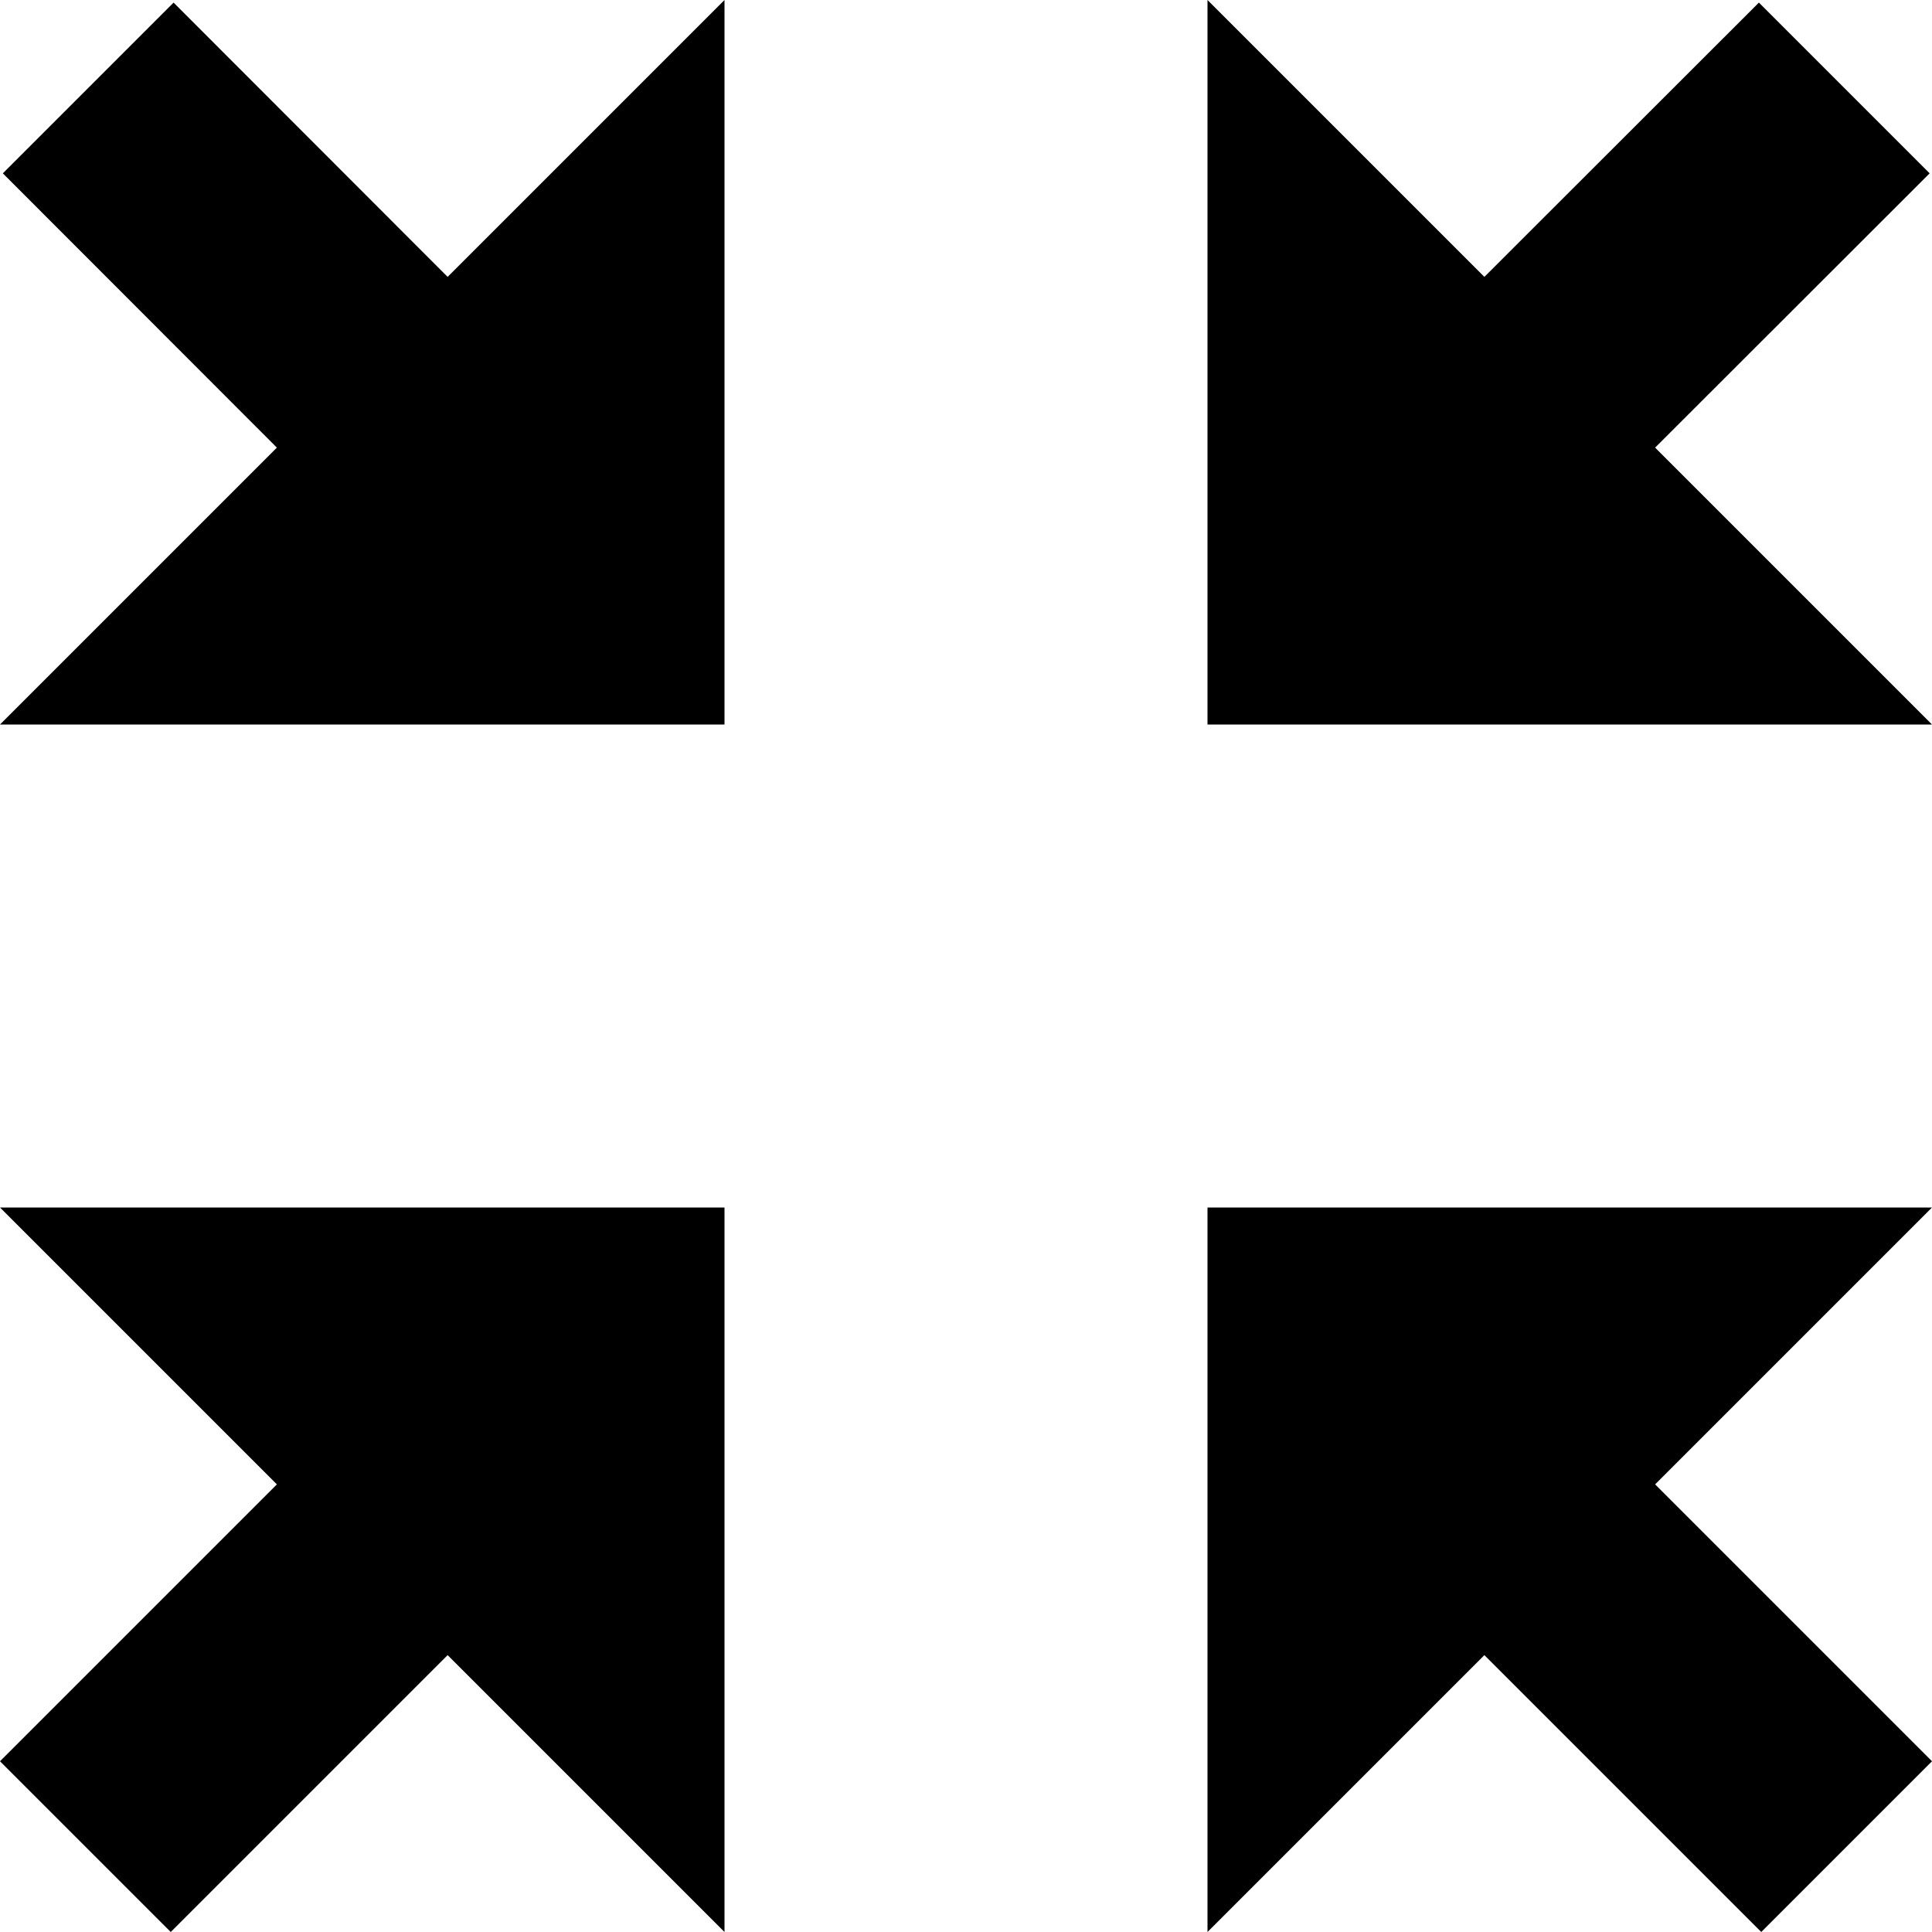
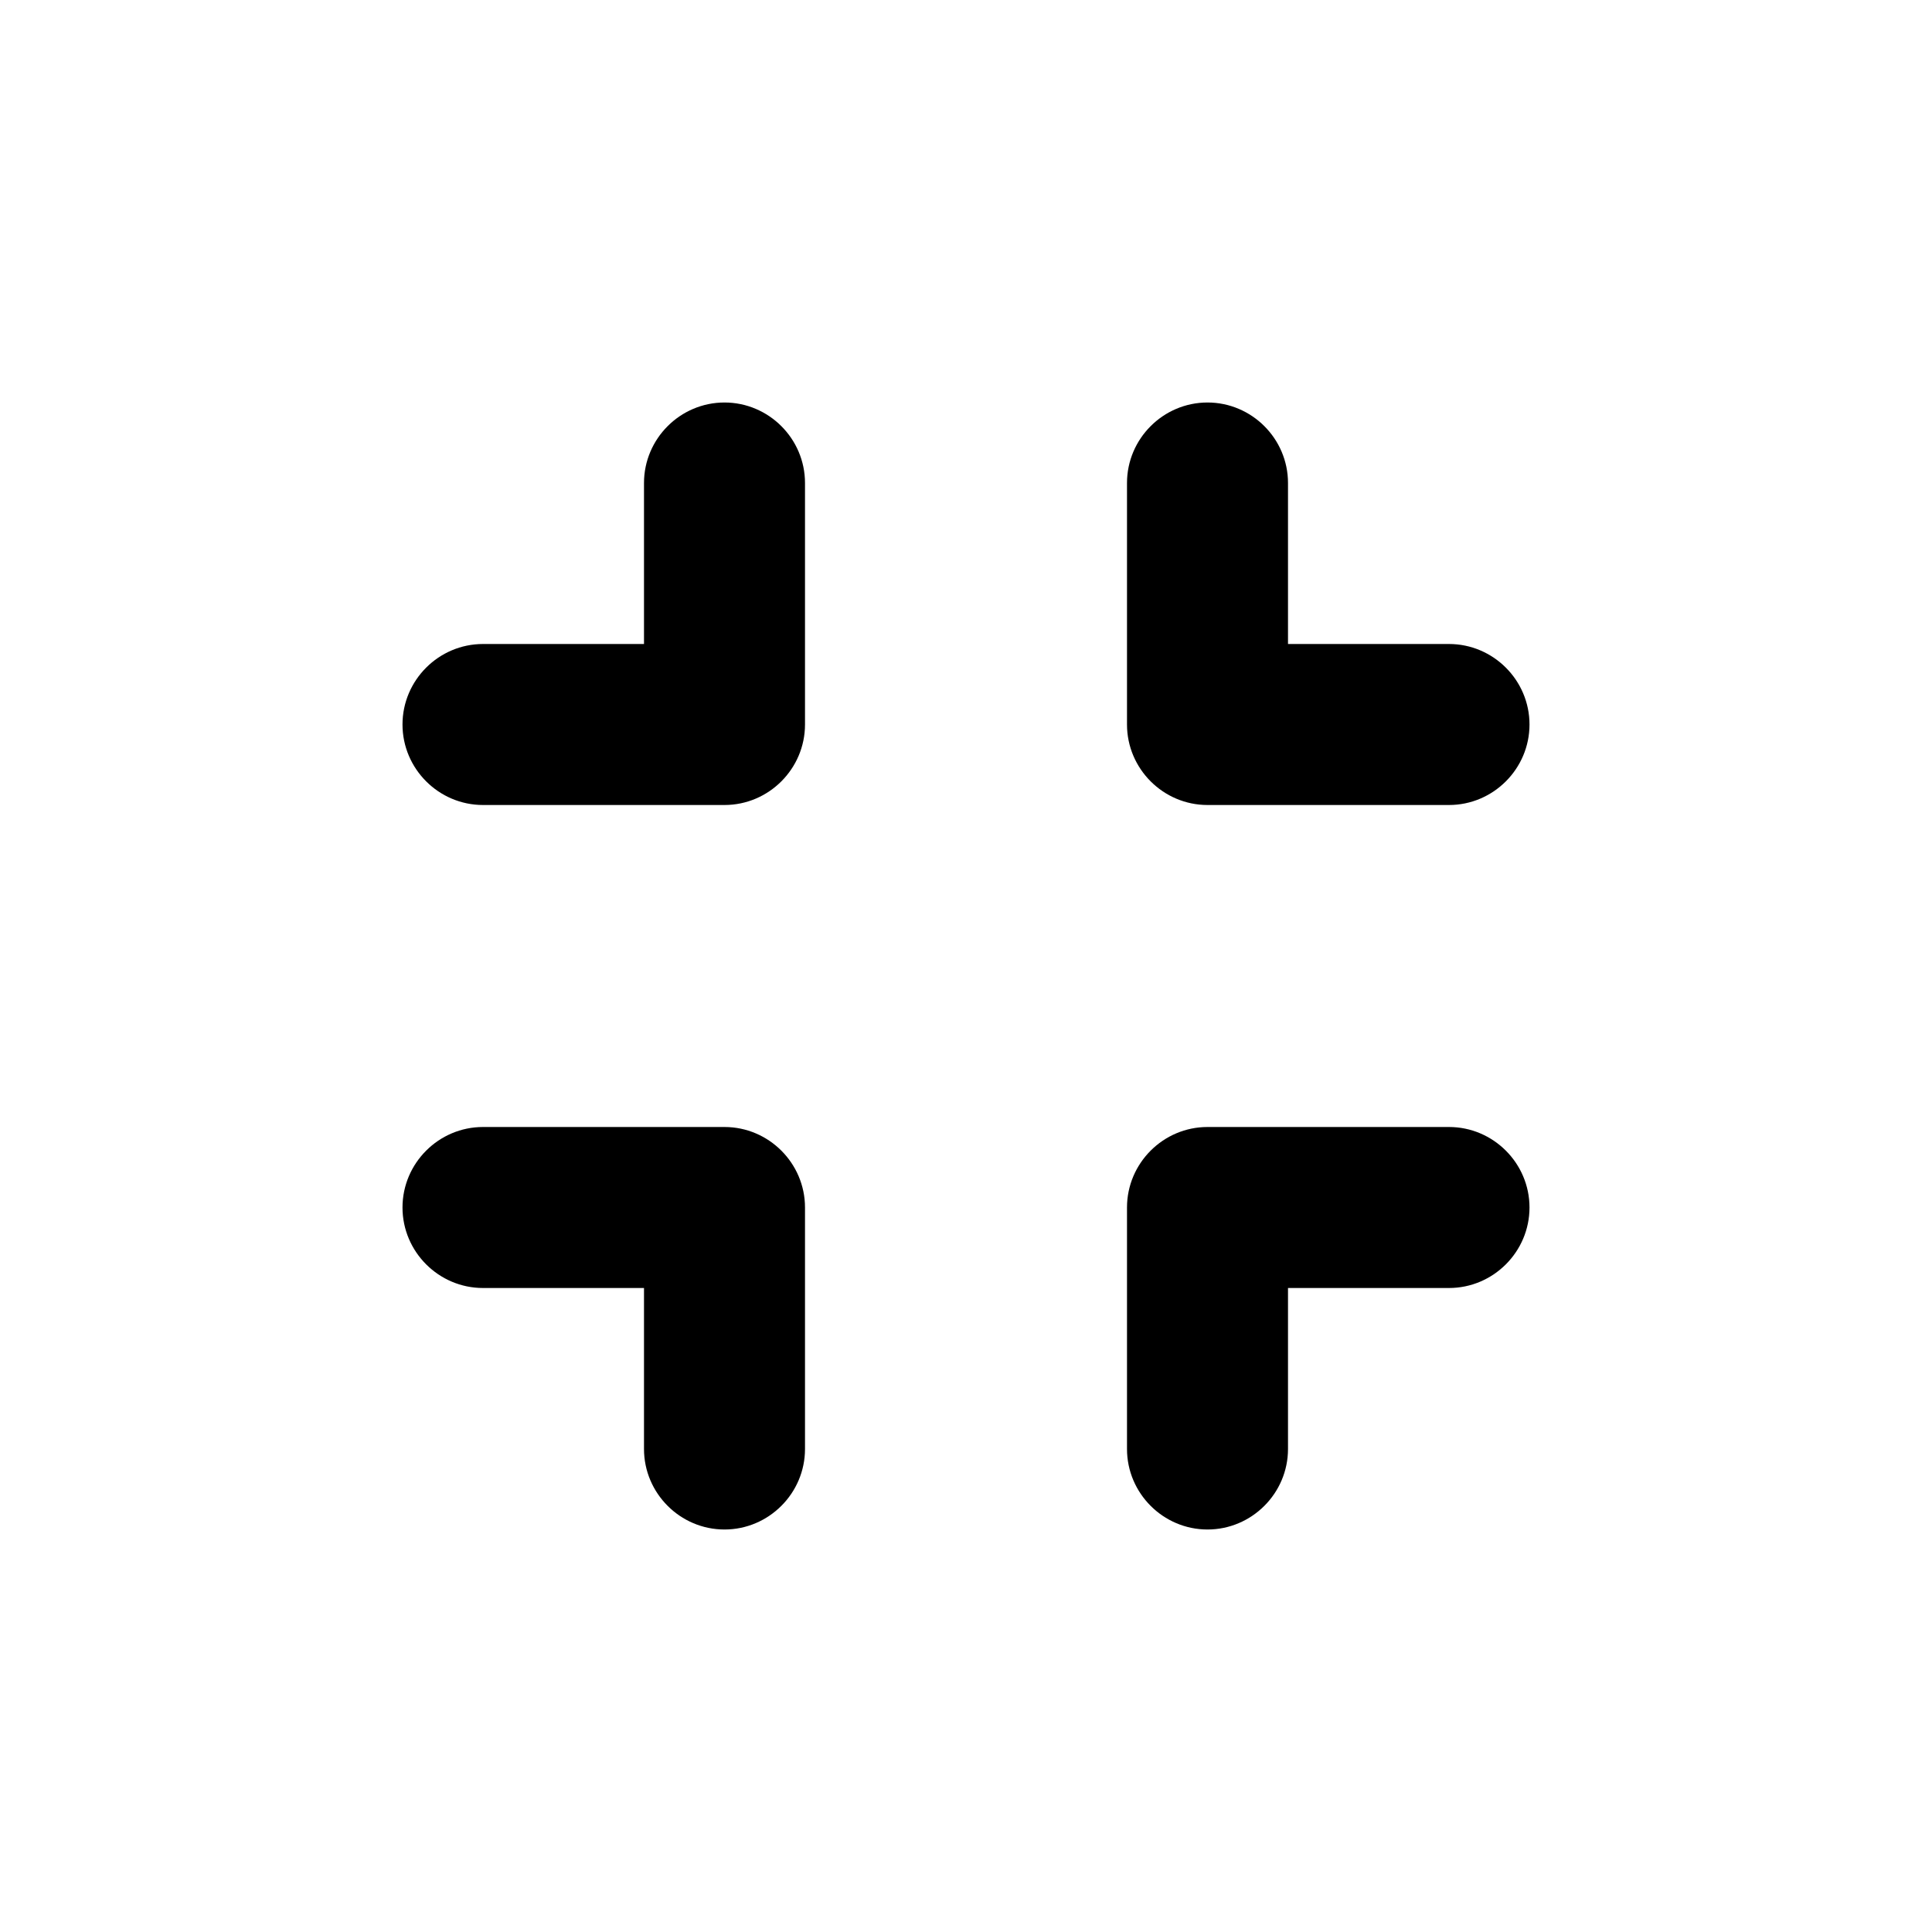
- <svg xmlns="http://www.w3.org/2000/svg" viewBox="0 0 32 32" aria-hidden="true" focusable="false">
-   <path d="M24.586 27.414L29.172 32 32 29.172l-4.586-4.586L32 20H20v12zM0 12h12V0L7.414 4.586 2.875.043.047 2.871l4.539 4.543zm0 17.172L2.828 32l4.586-4.586L12 32V20H0l4.586 4.586zM20 12h12l-4.586-4.586 4.547-4.543L29.133.043l-4.547 4.543L20 0z" />
+ <svg xmlns="http://www.w3.org/2000/svg" viewBox="0 0 24 24">
+   <path d="M6 16h2v2c0 .55.45 1 1 1s1-.45 1-1v-3c0-.55-.45-1-1-1H6c-.55 0-1 .45-1 1s.45 1 1 1zm2-8H6c-.55 0-1 .45-1 1s.45 1 1 1h3c.55 0 1-.45 1-1V6c0-.55-.45-1-1-1s-1 .45-1 1v2zm7 11c.55 0 1-.45 1-1v-2h2c.55 0 1-.45 1-1s-.45-1-1-1h-3c-.55 0-1 .45-1 1v3c0 .55.45 1 1 1zm1-11V6c0-.55-.45-1-1-1s-1 .45-1 1v3c0 .55.45 1 1 1h3c.55 0 1-.45 1-1s-.45-1-1-1h-2z" />
</svg>
